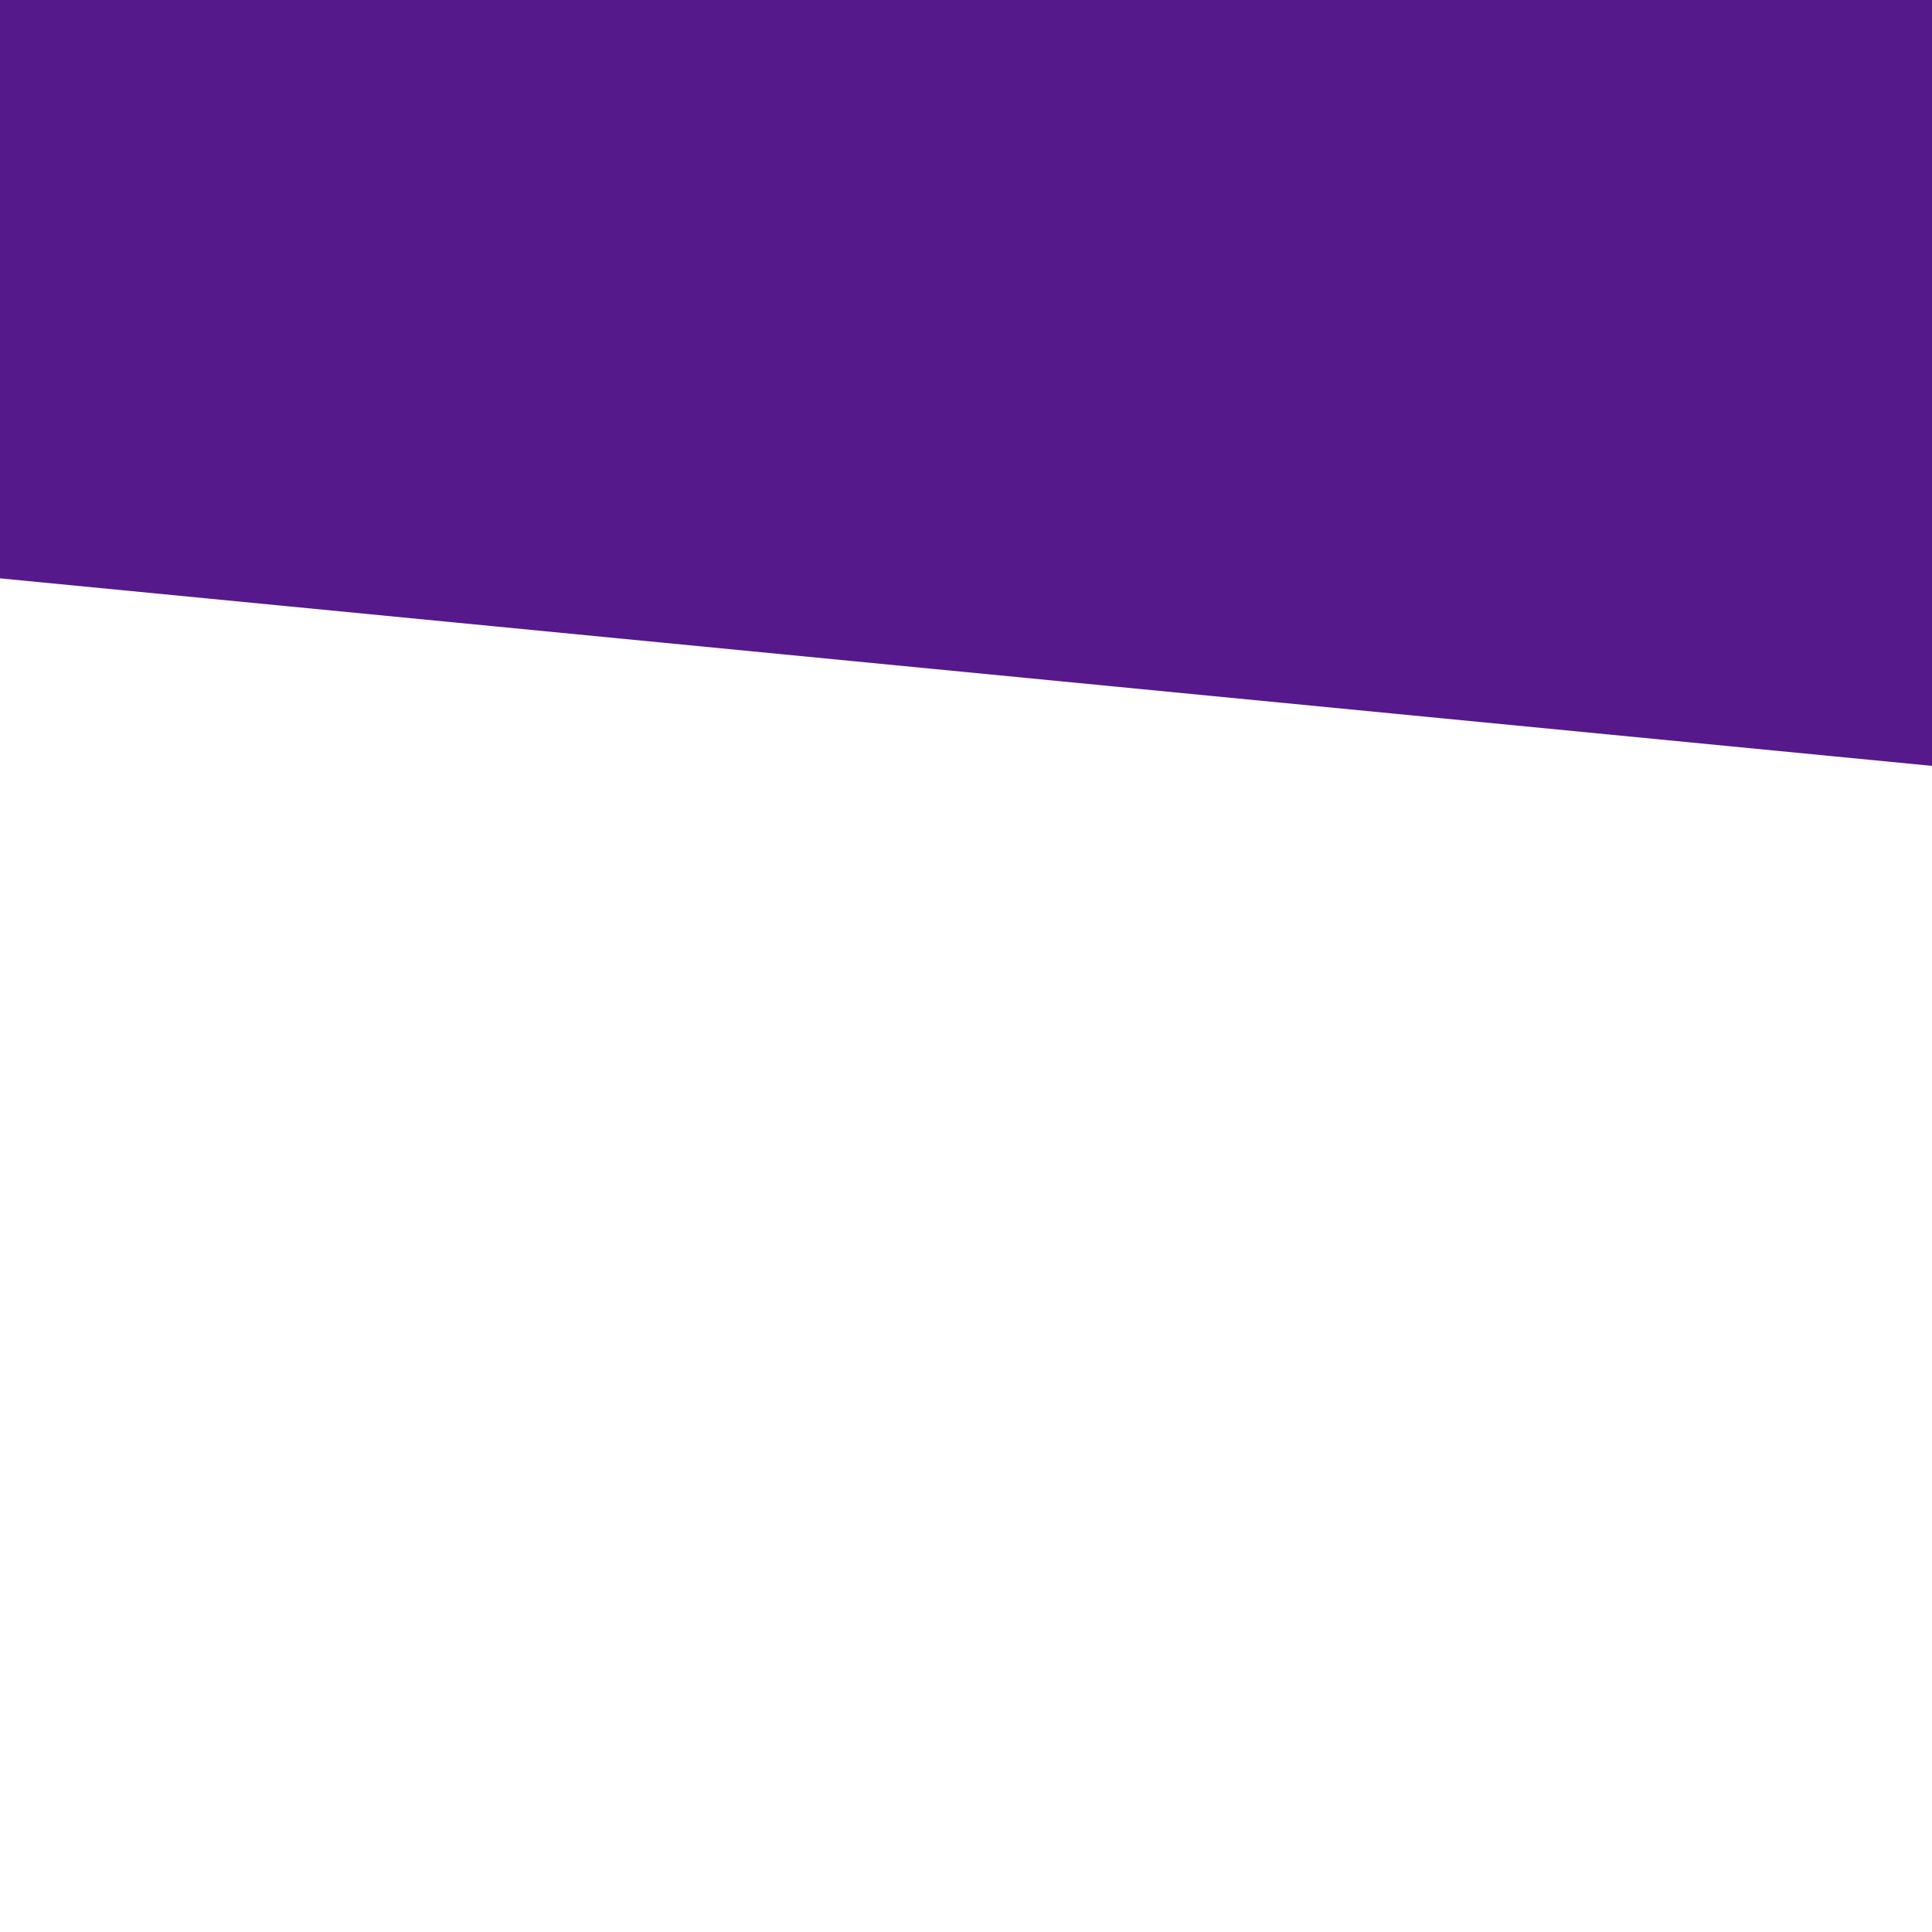
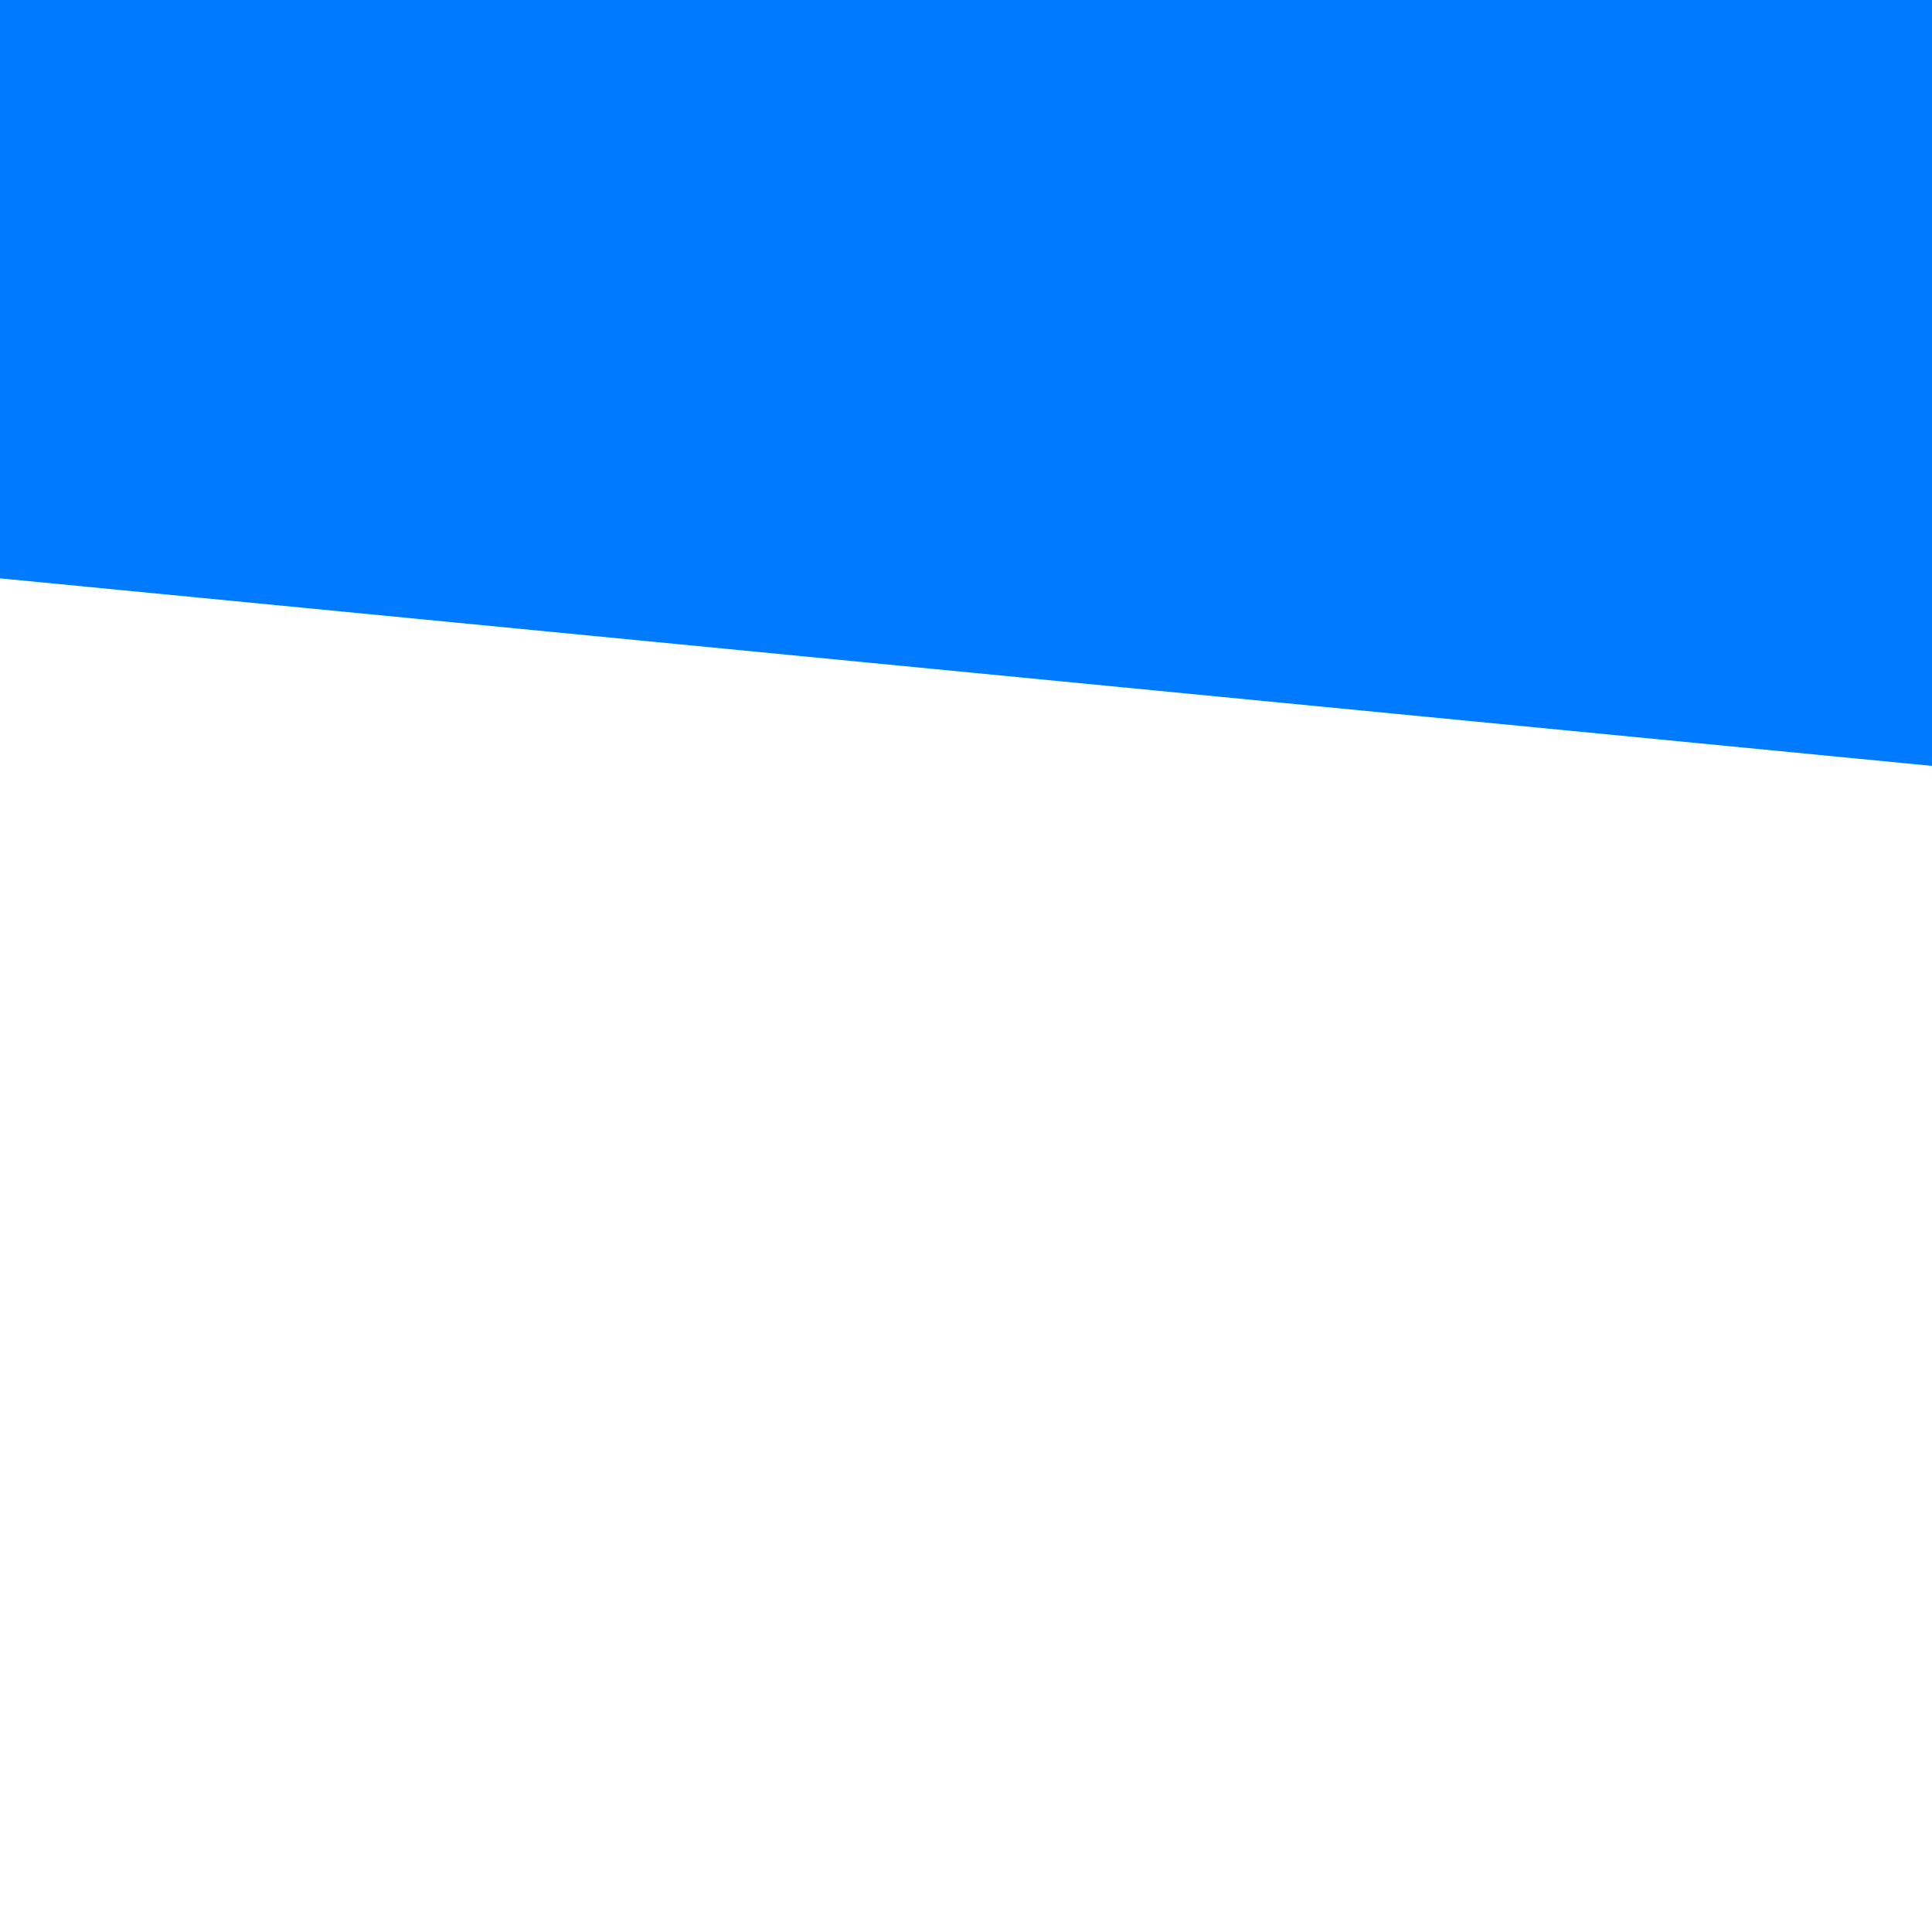
<svg xmlns="http://www.w3.org/2000/svg" xmlns:xlink="http://www.w3.org/1999/xlink" version="1.1" preserveAspectRatio="xMidYMid meet" viewBox="0 0 640 640" width="380" height="380">
  <defs>
    <path d="M4.67 -288.49L822.65 -209.08L776.44 266.95L-41.54 187.55L4.67 -288.49Z" id="i1mzDr05ID" />
  </defs>
  <g>
    <g>
      <g>
-         <use xlink:href="#i1mzDr05ID" opacity="1" fill="#55198b" />
+         <use xlink:href="#i1mzDr05ID" opacity="1" fill="#007bff" />
      </g>
    </g>
  </g>
</svg>
